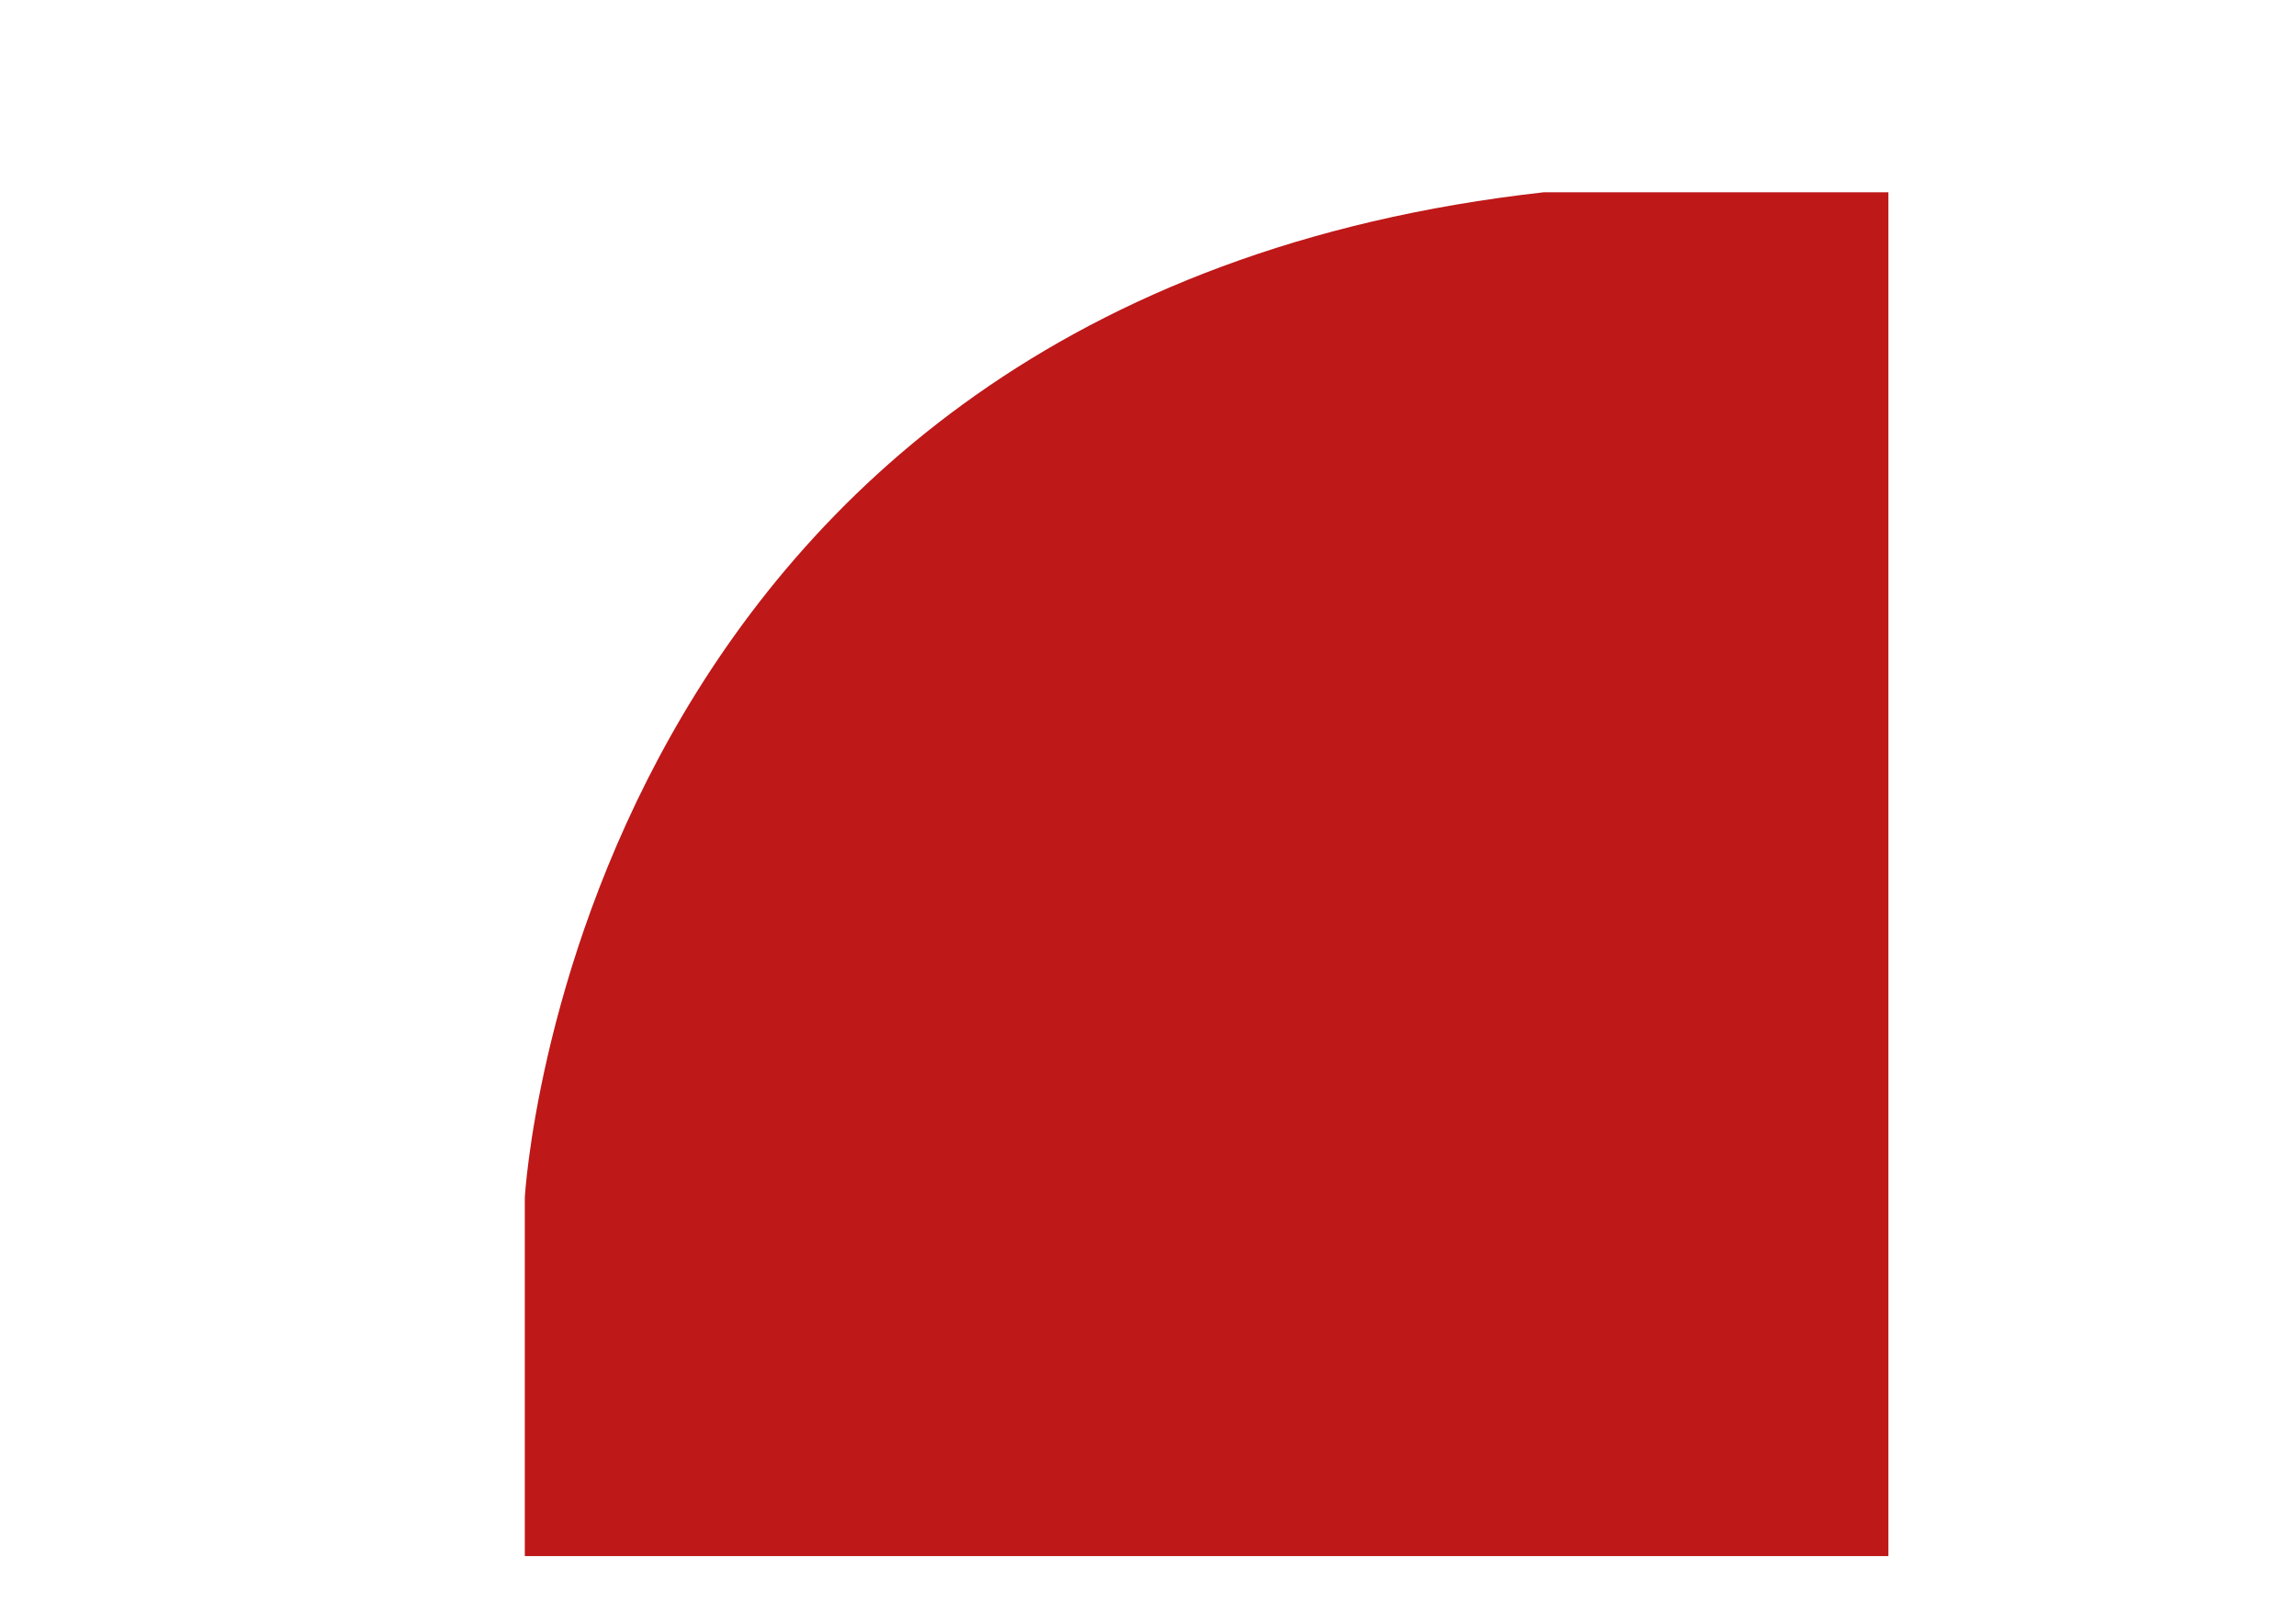
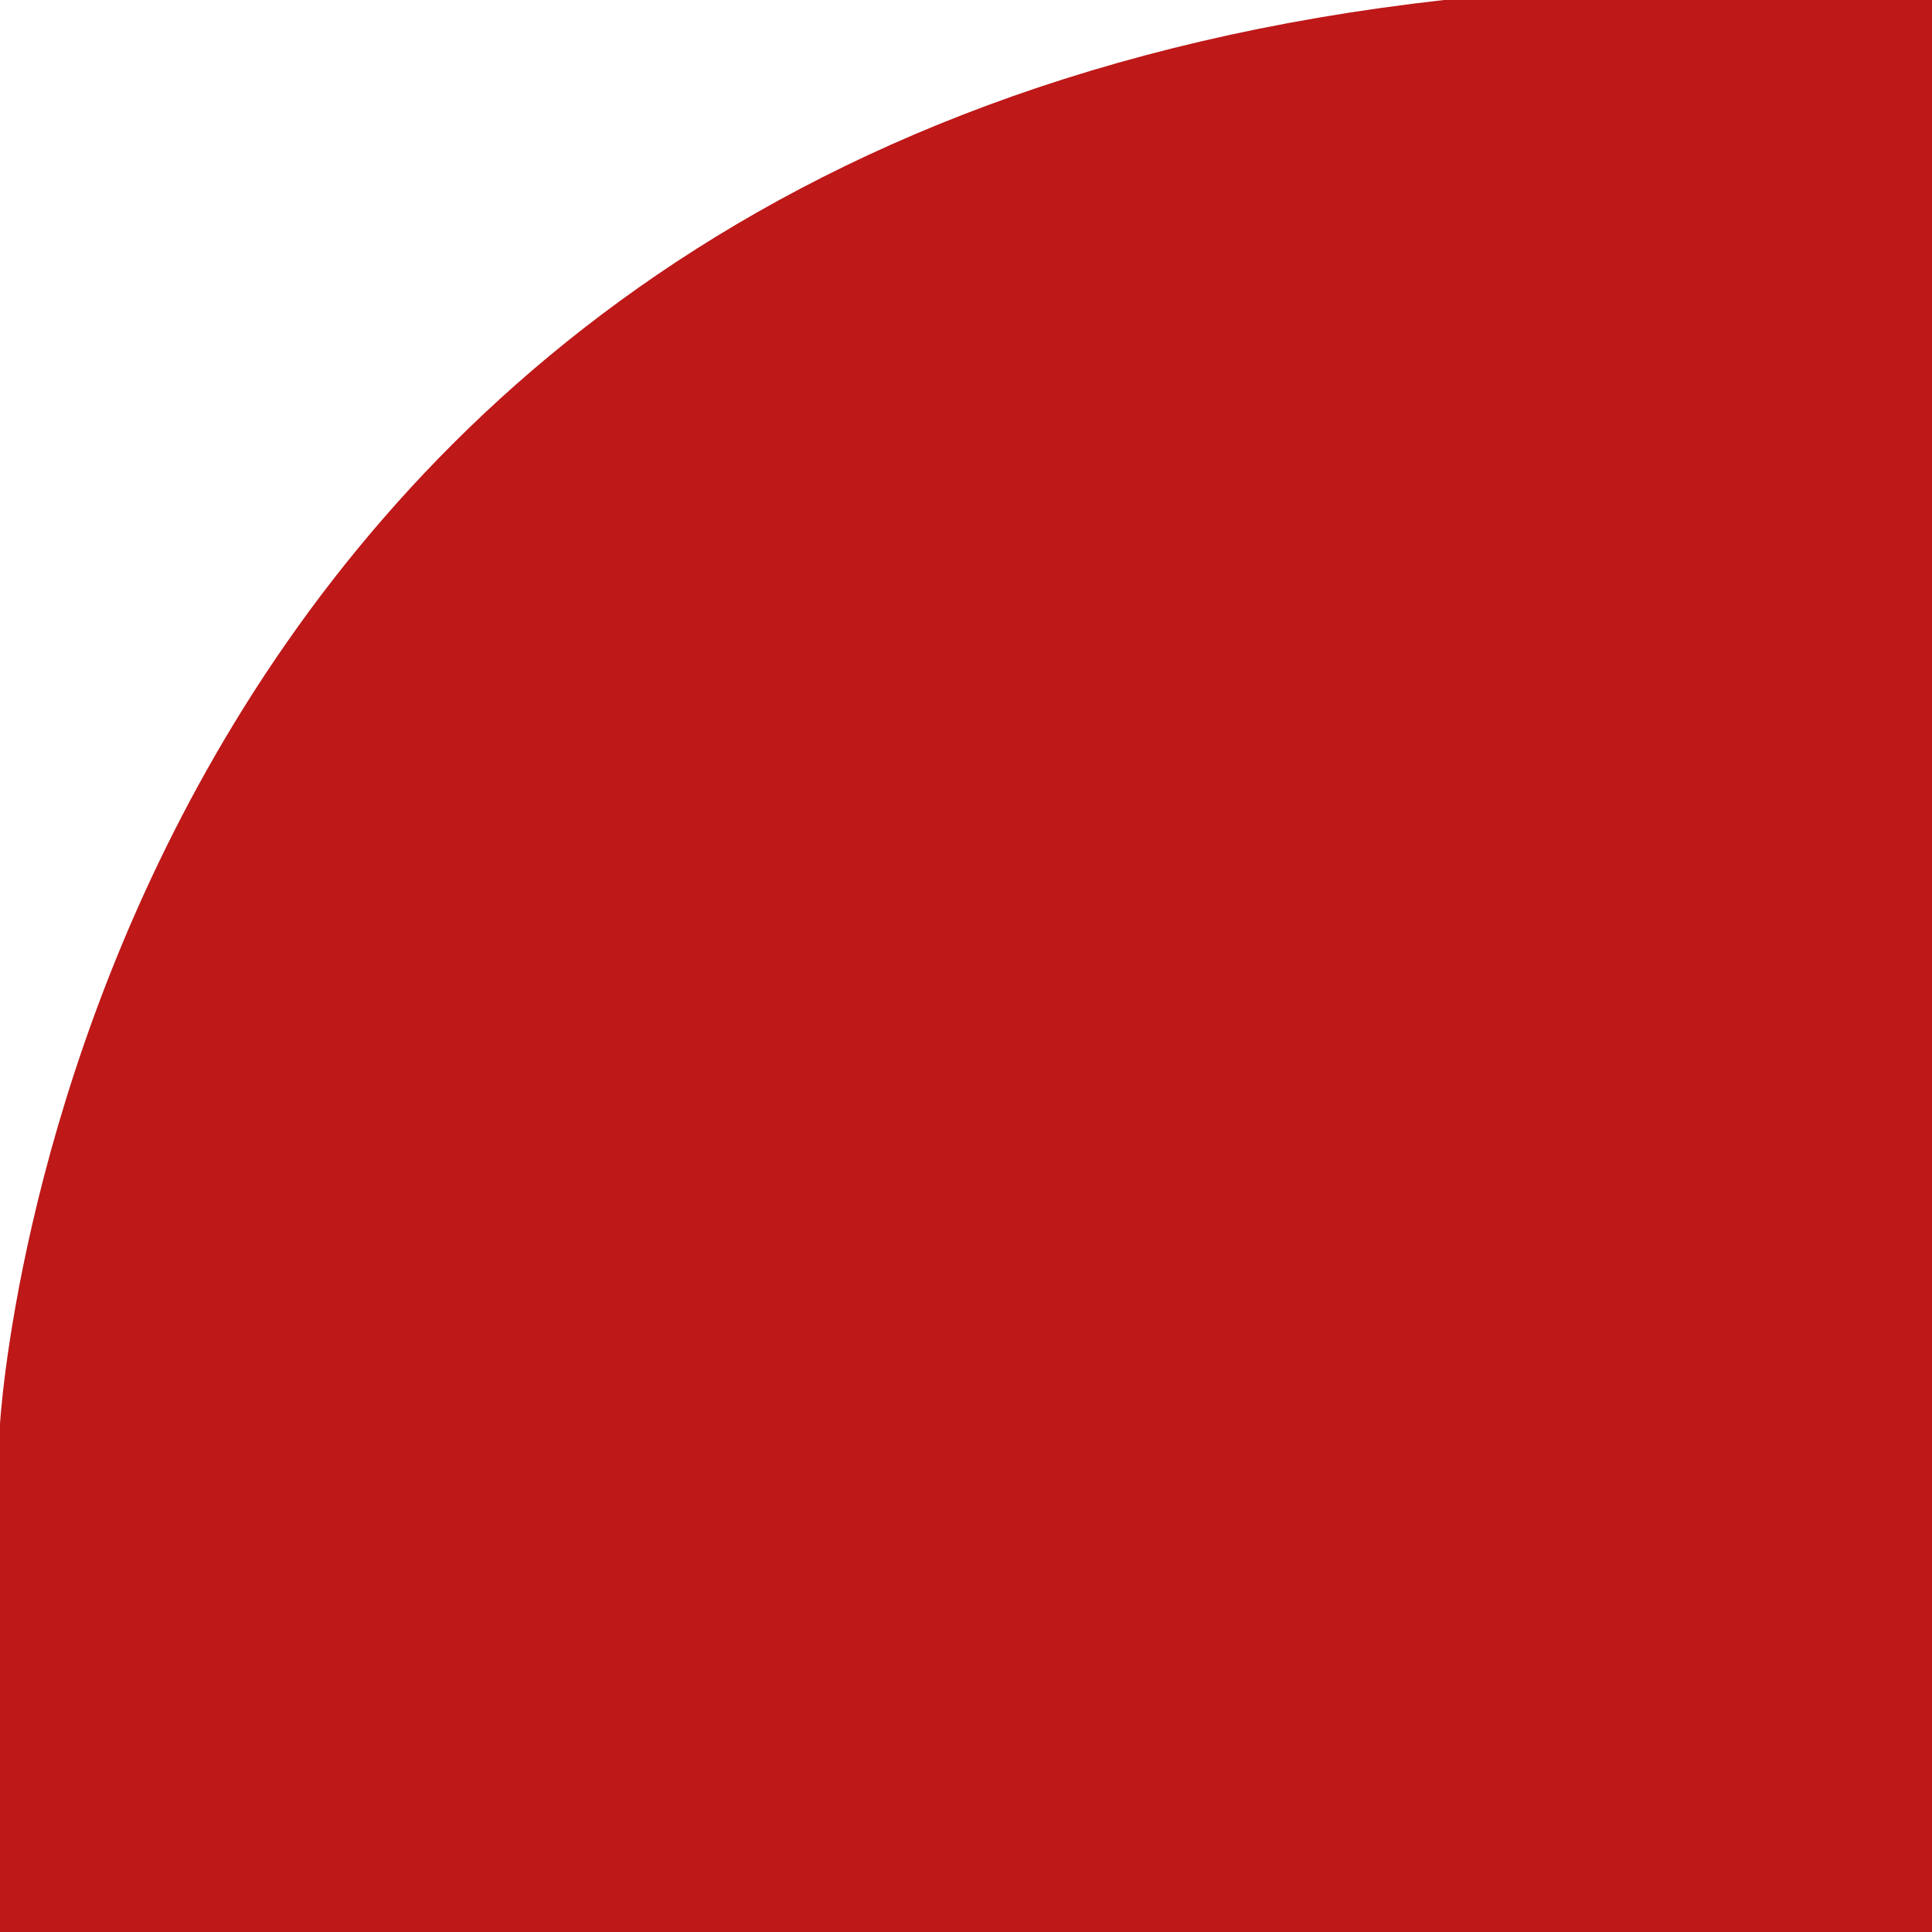
- <svg xmlns="http://www.w3.org/2000/svg" version="1.1" id="Calque_2" x="0px" y="0px" width="841.89px" height="595.28px" viewBox="0 0 841.89 595.28" enable-background="new 0 0 841.89 595.28" xml:space="preserve">
-   <path fill="#BE1818" d="M692.434,570.486h-500V439.024c0,0,18.327-328.811,373.699-368.538h126.302V570.486z" />
+ <svg xmlns="http://www.w3.org/2000/svg" version="1.1" id="Calque_2" x="0px" y="0px" width="500.001" height="500" viewBox="0 0 500.001 500" enable-background="new 0 0 841.89 595.28" xml:space="preserve">
+   <defs id="defs3037" />
+   <path d="M 500,500 H 0 v -131.462 c 0,0 18.327,-328.811 373.699,-368.538 H 500.001 V 500 z" id="path3033" style="fill:#be1818" />
</svg>
